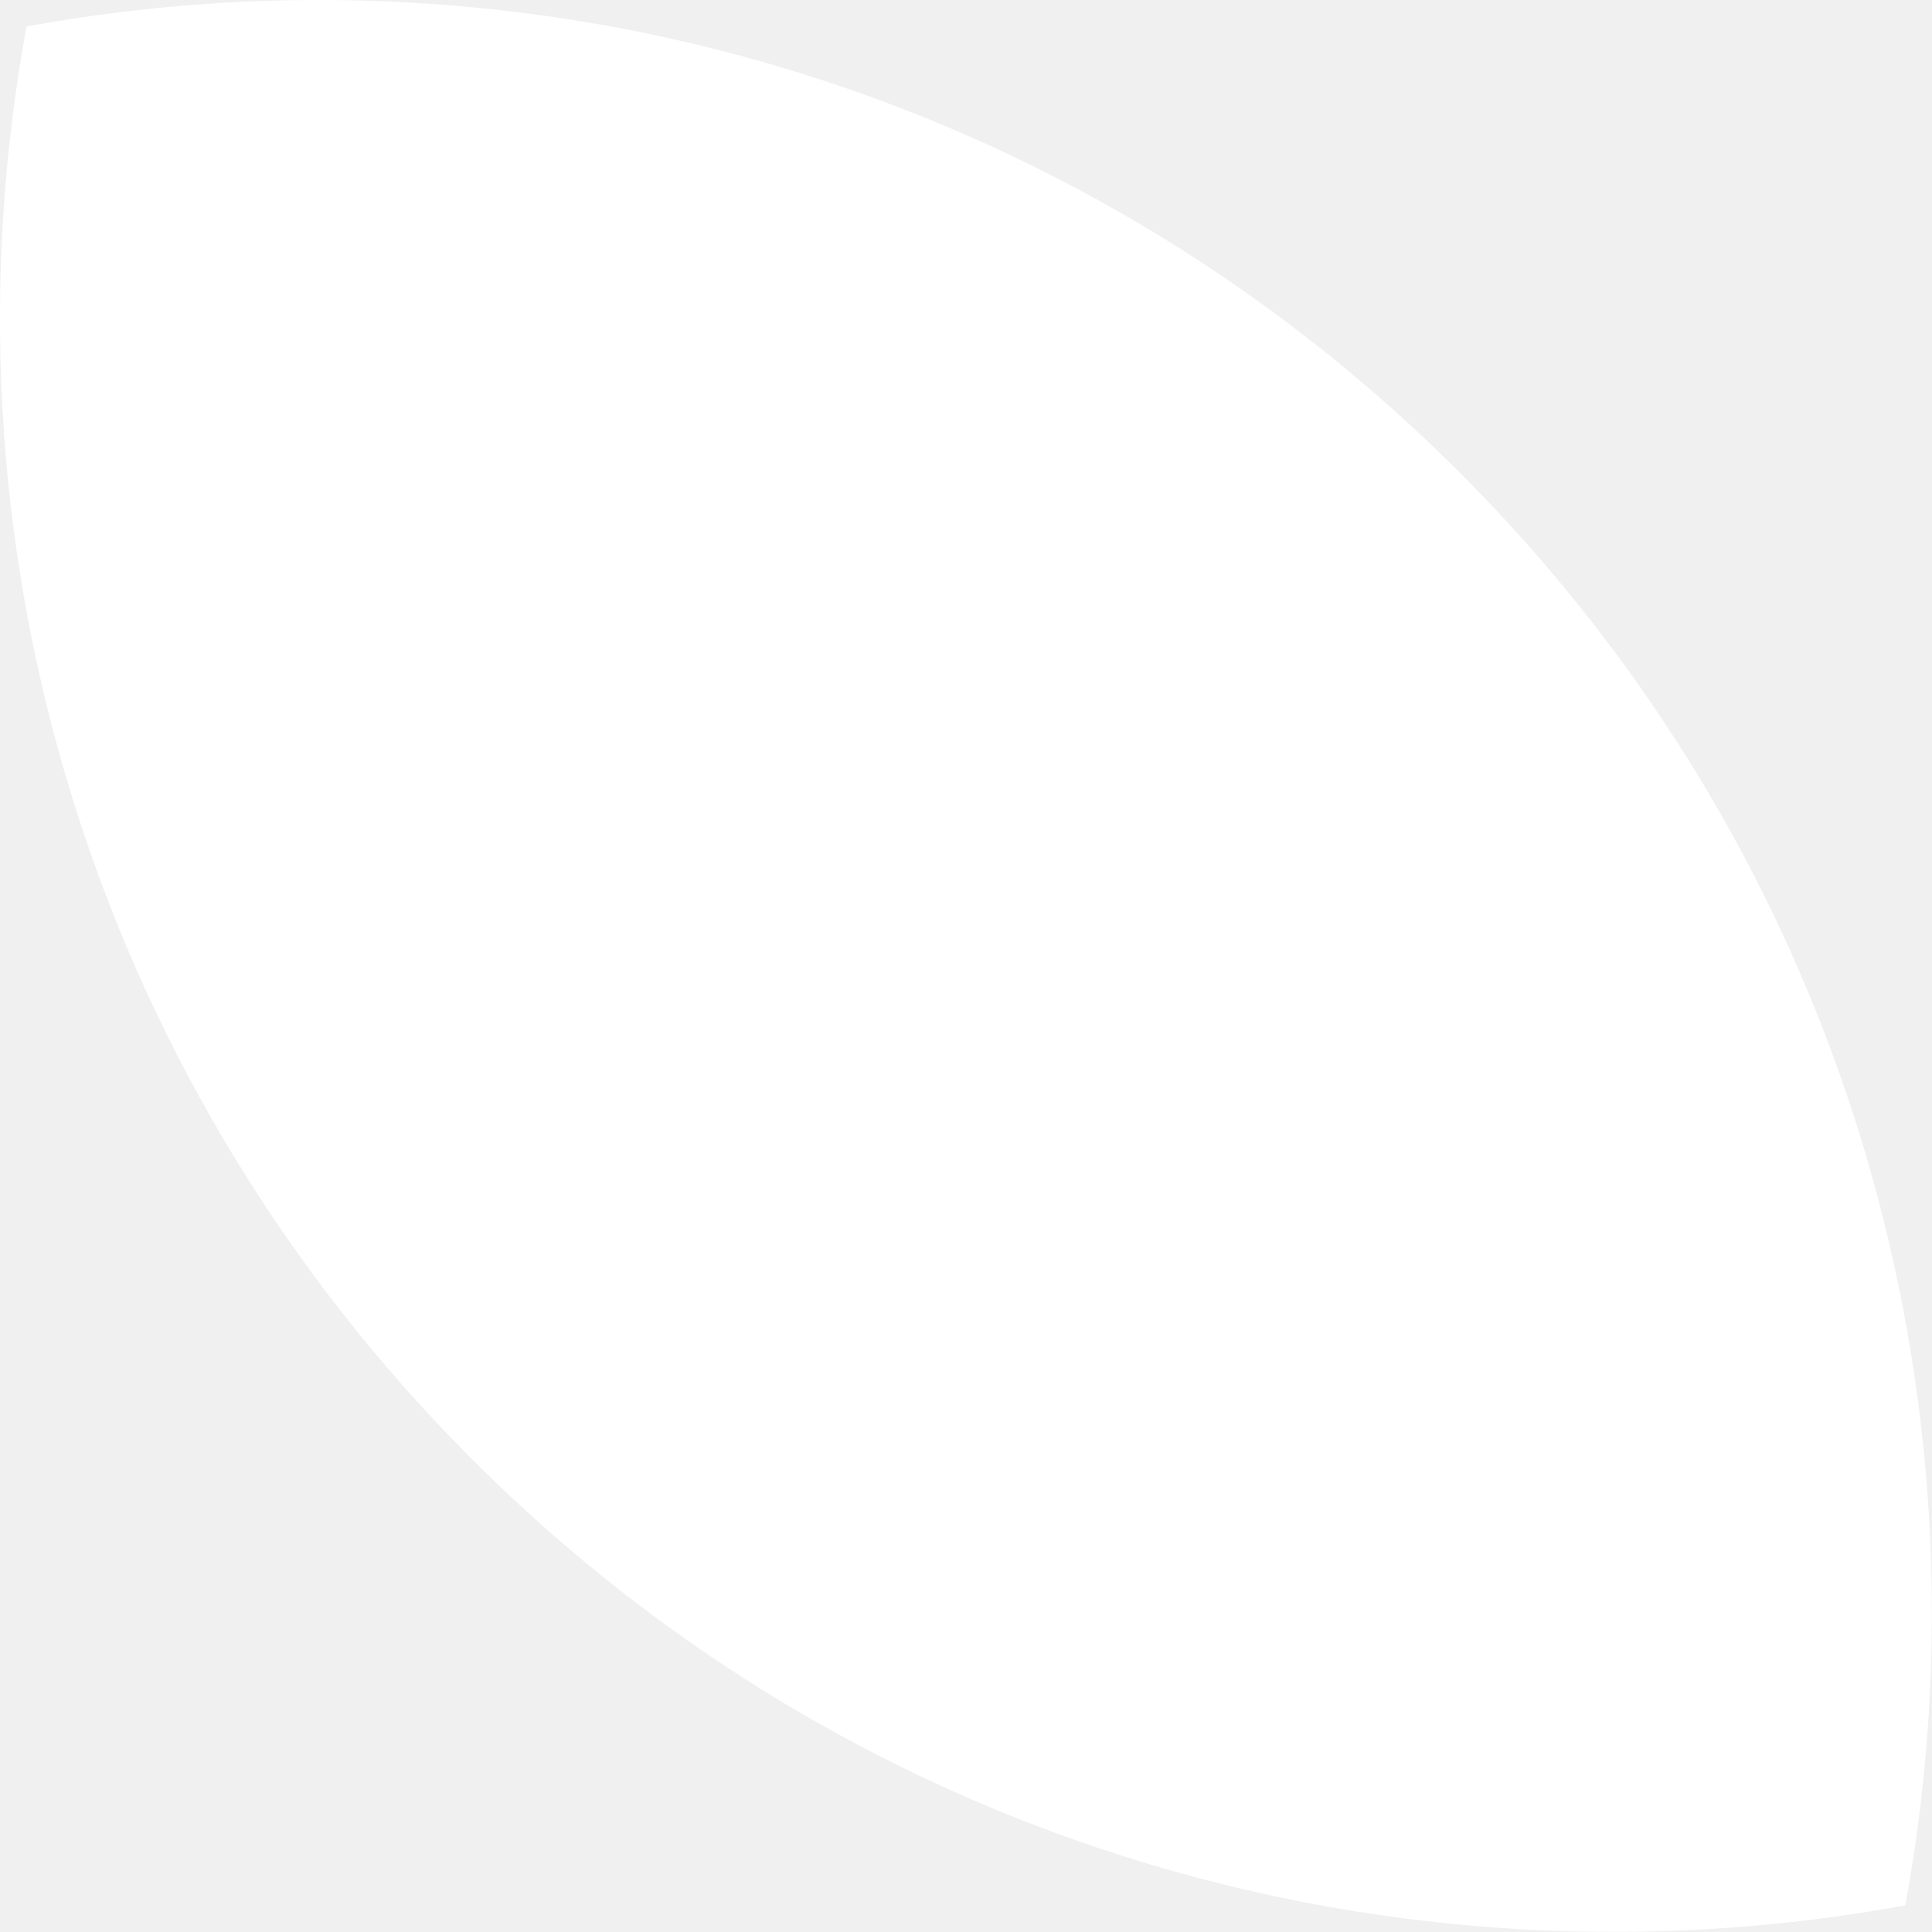
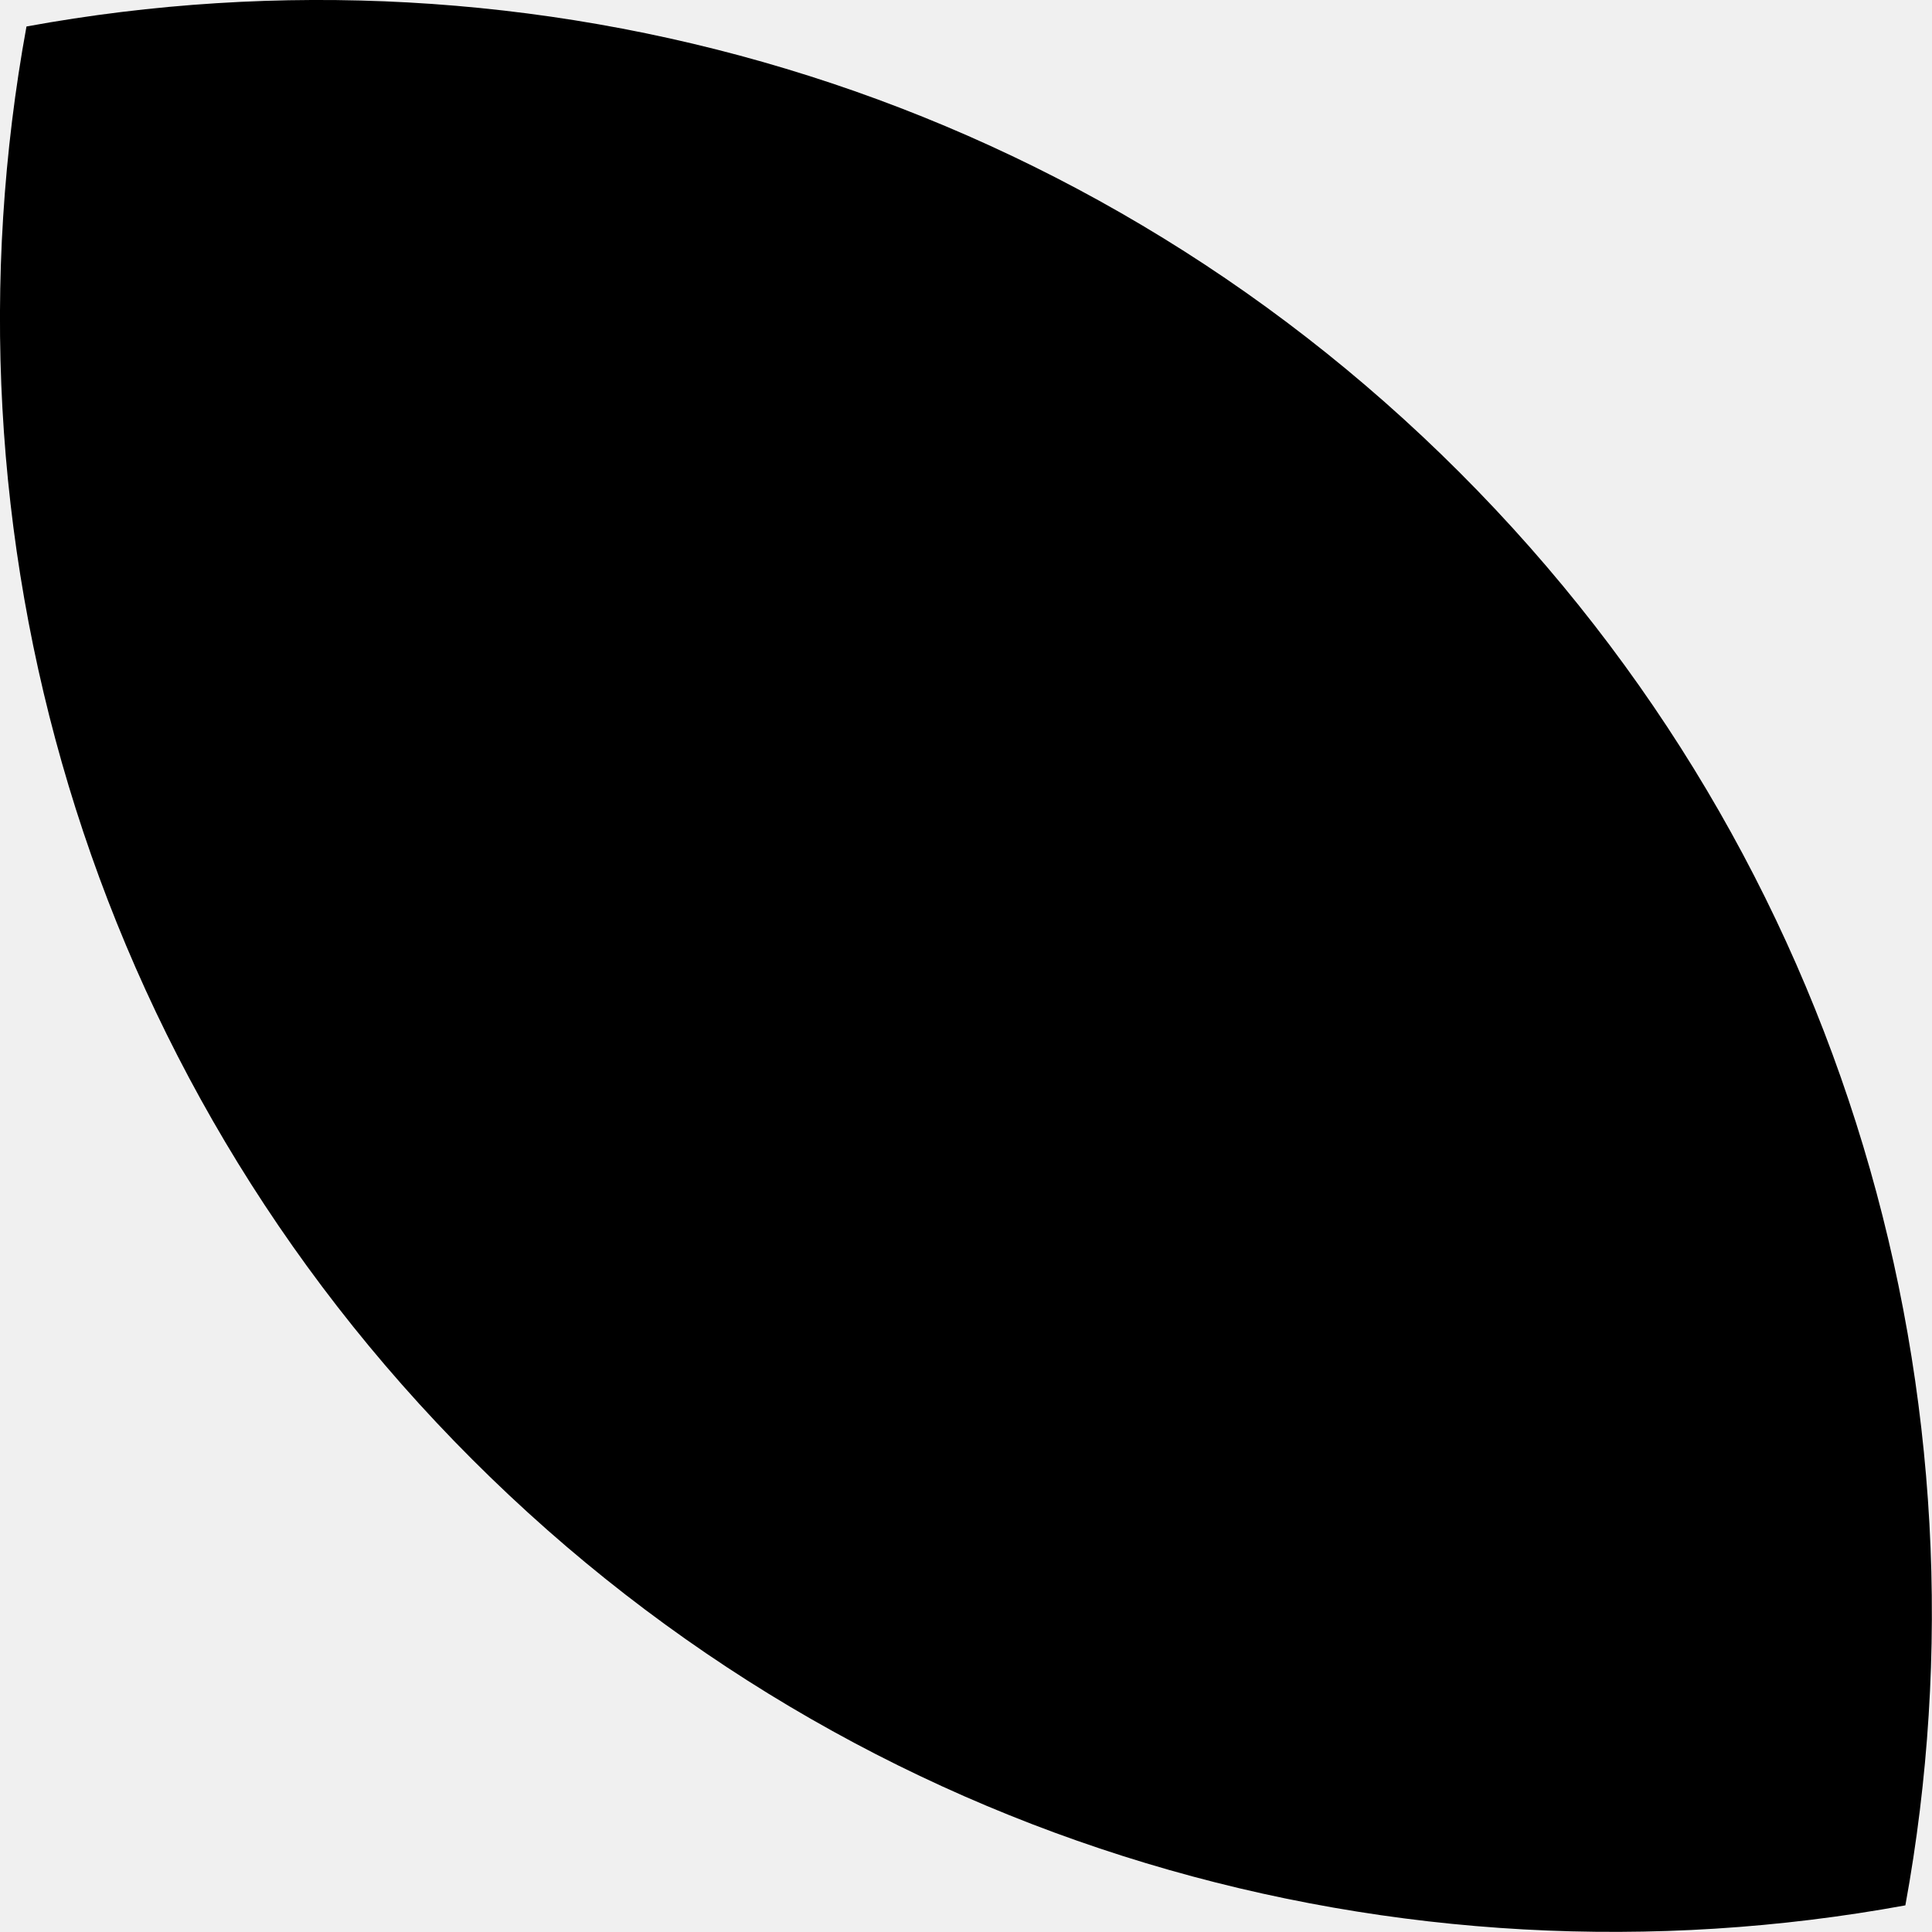
<svg xmlns="http://www.w3.org/2000/svg" id="Layer_2" data-name="Layer 2" viewBox="0 0 124.02 124.02">
  <defs>
    <style>
-       .cls-1{fill:#fff}
+       .cls-1{fill:${fill};}
    </style>
  </defs>
  <g id="Layer_1-2" data-name="Layer 1">
    <path d="M93.69 30.32C68.68 5.31 34.05-4.22 1.7 1.7c-5.92 32.35 3.6 66.98 28.62 91.99 25.02 25.02 59.64 34.54 91.99 28.62 5.92-32.35-3.6-66.98-28.62-91.99Z" class="cls-1" />
  </g>
</svg>
